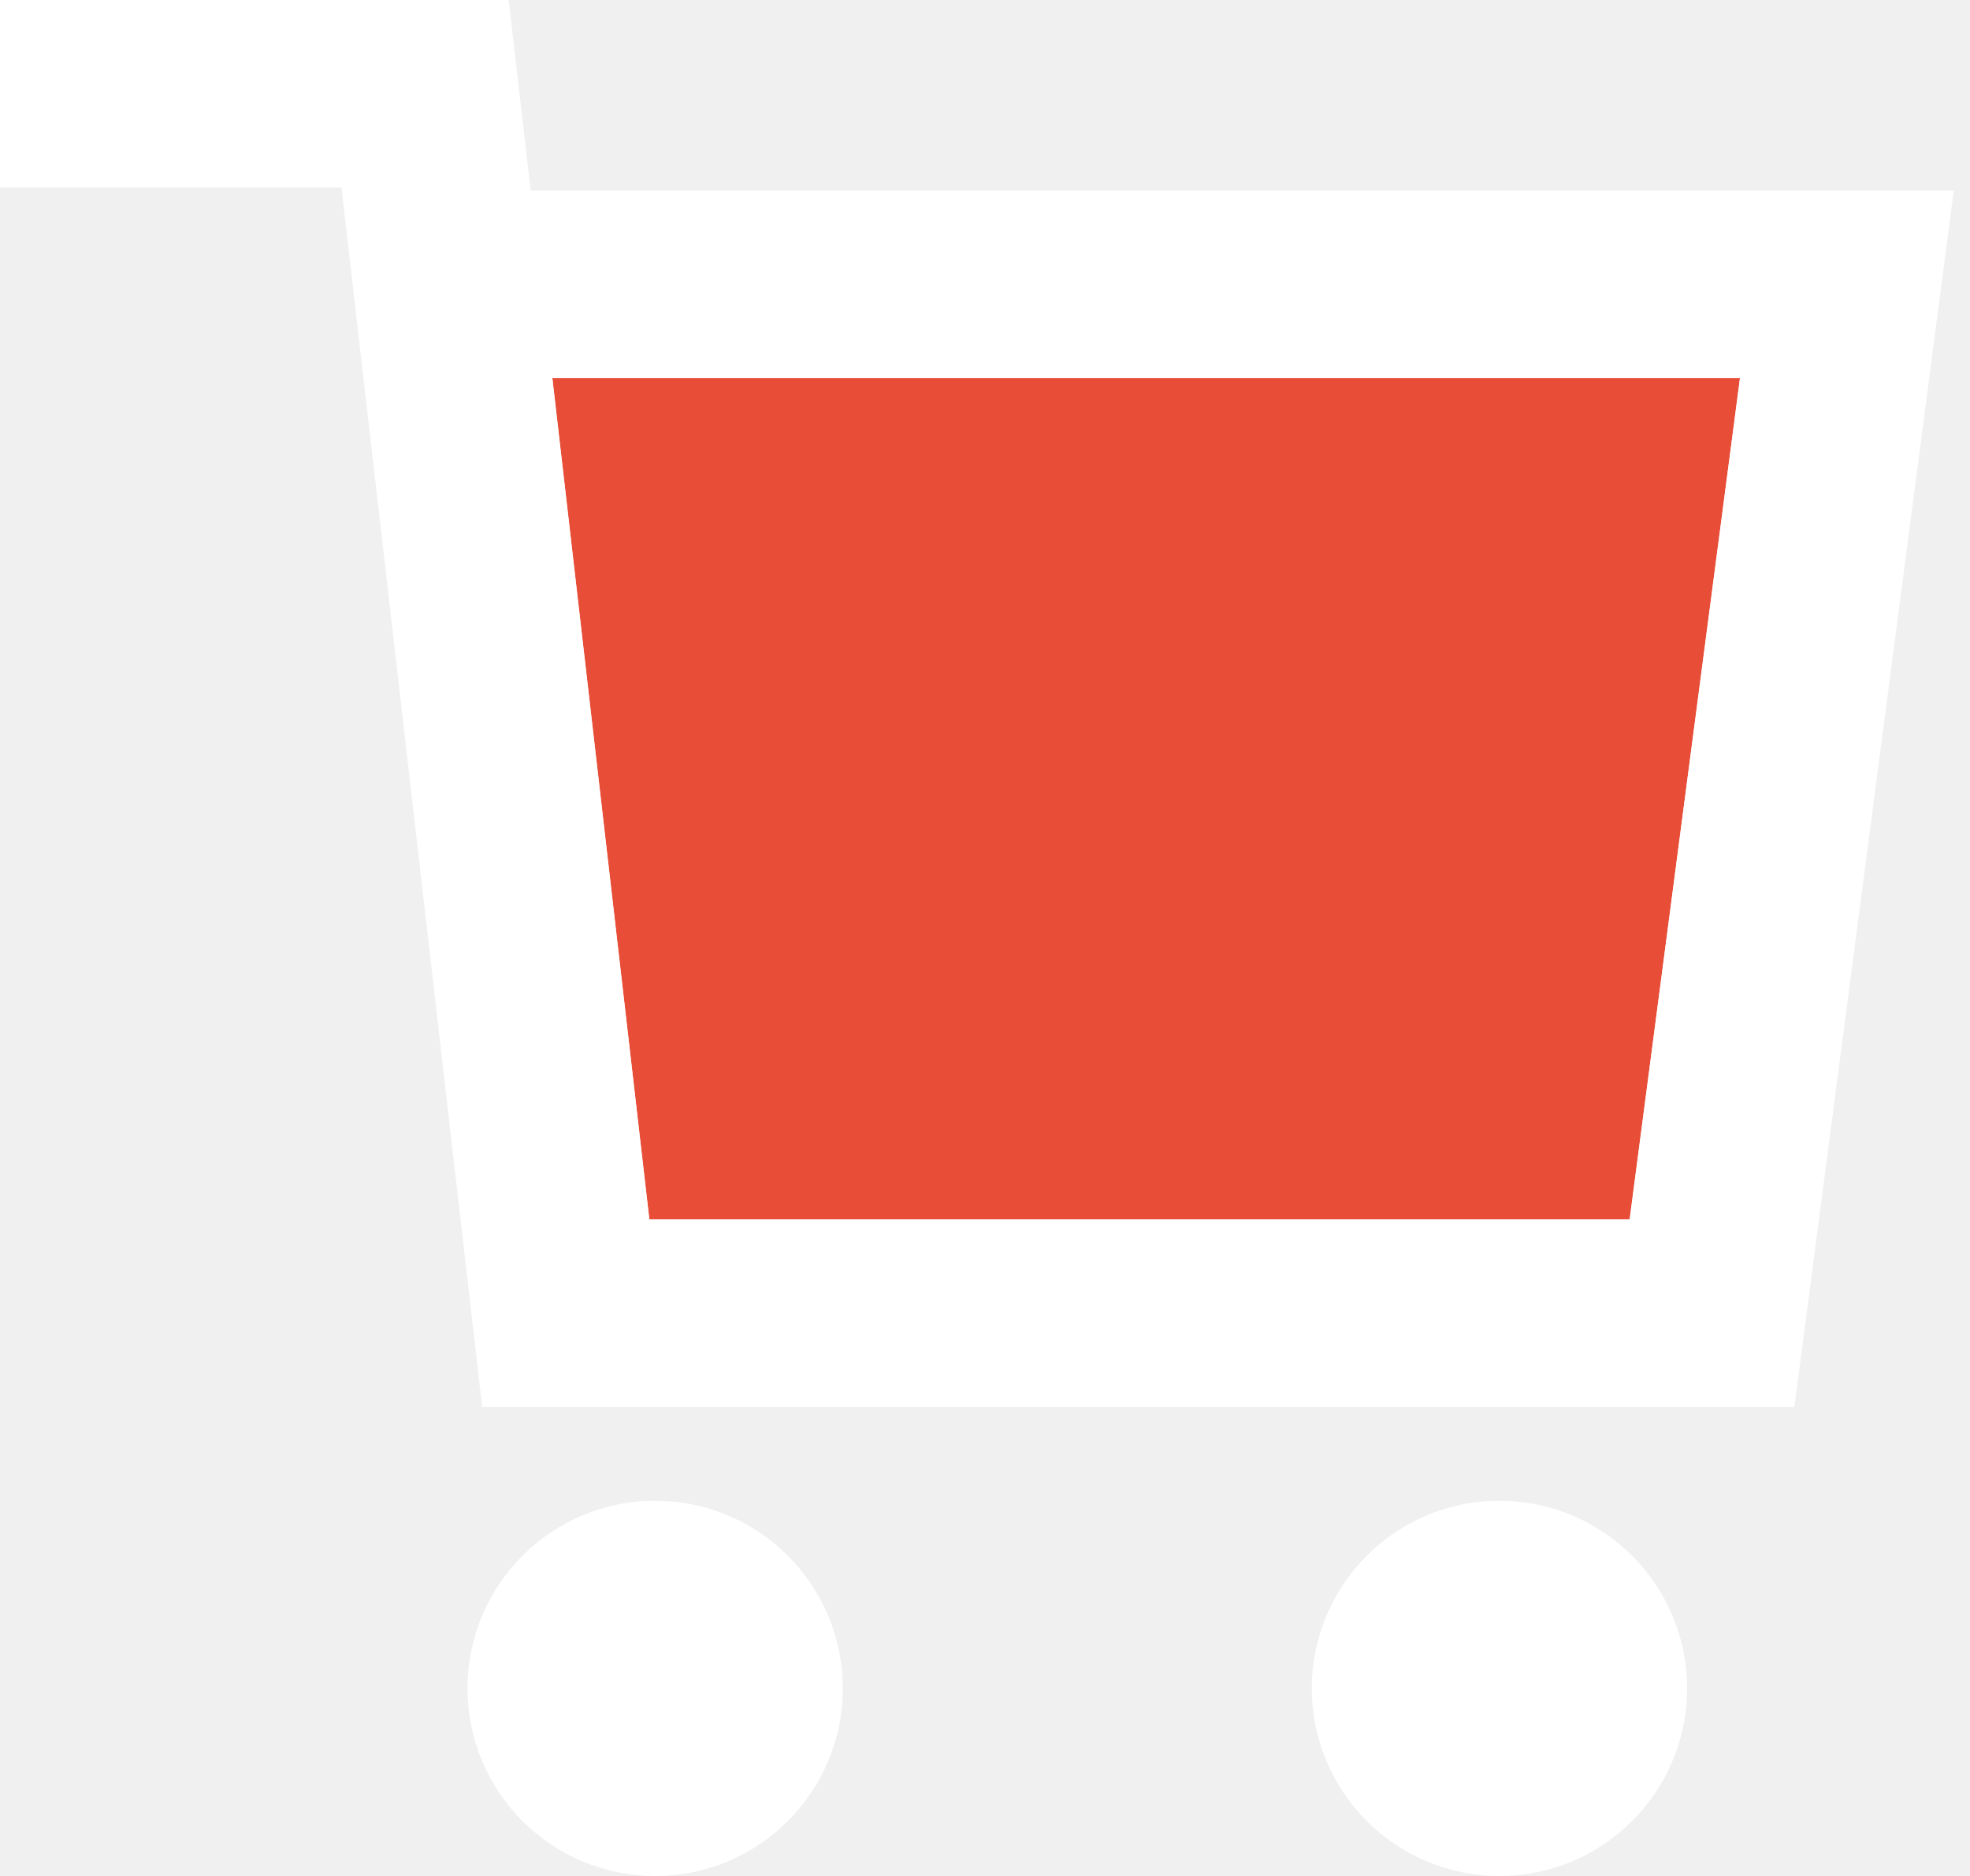
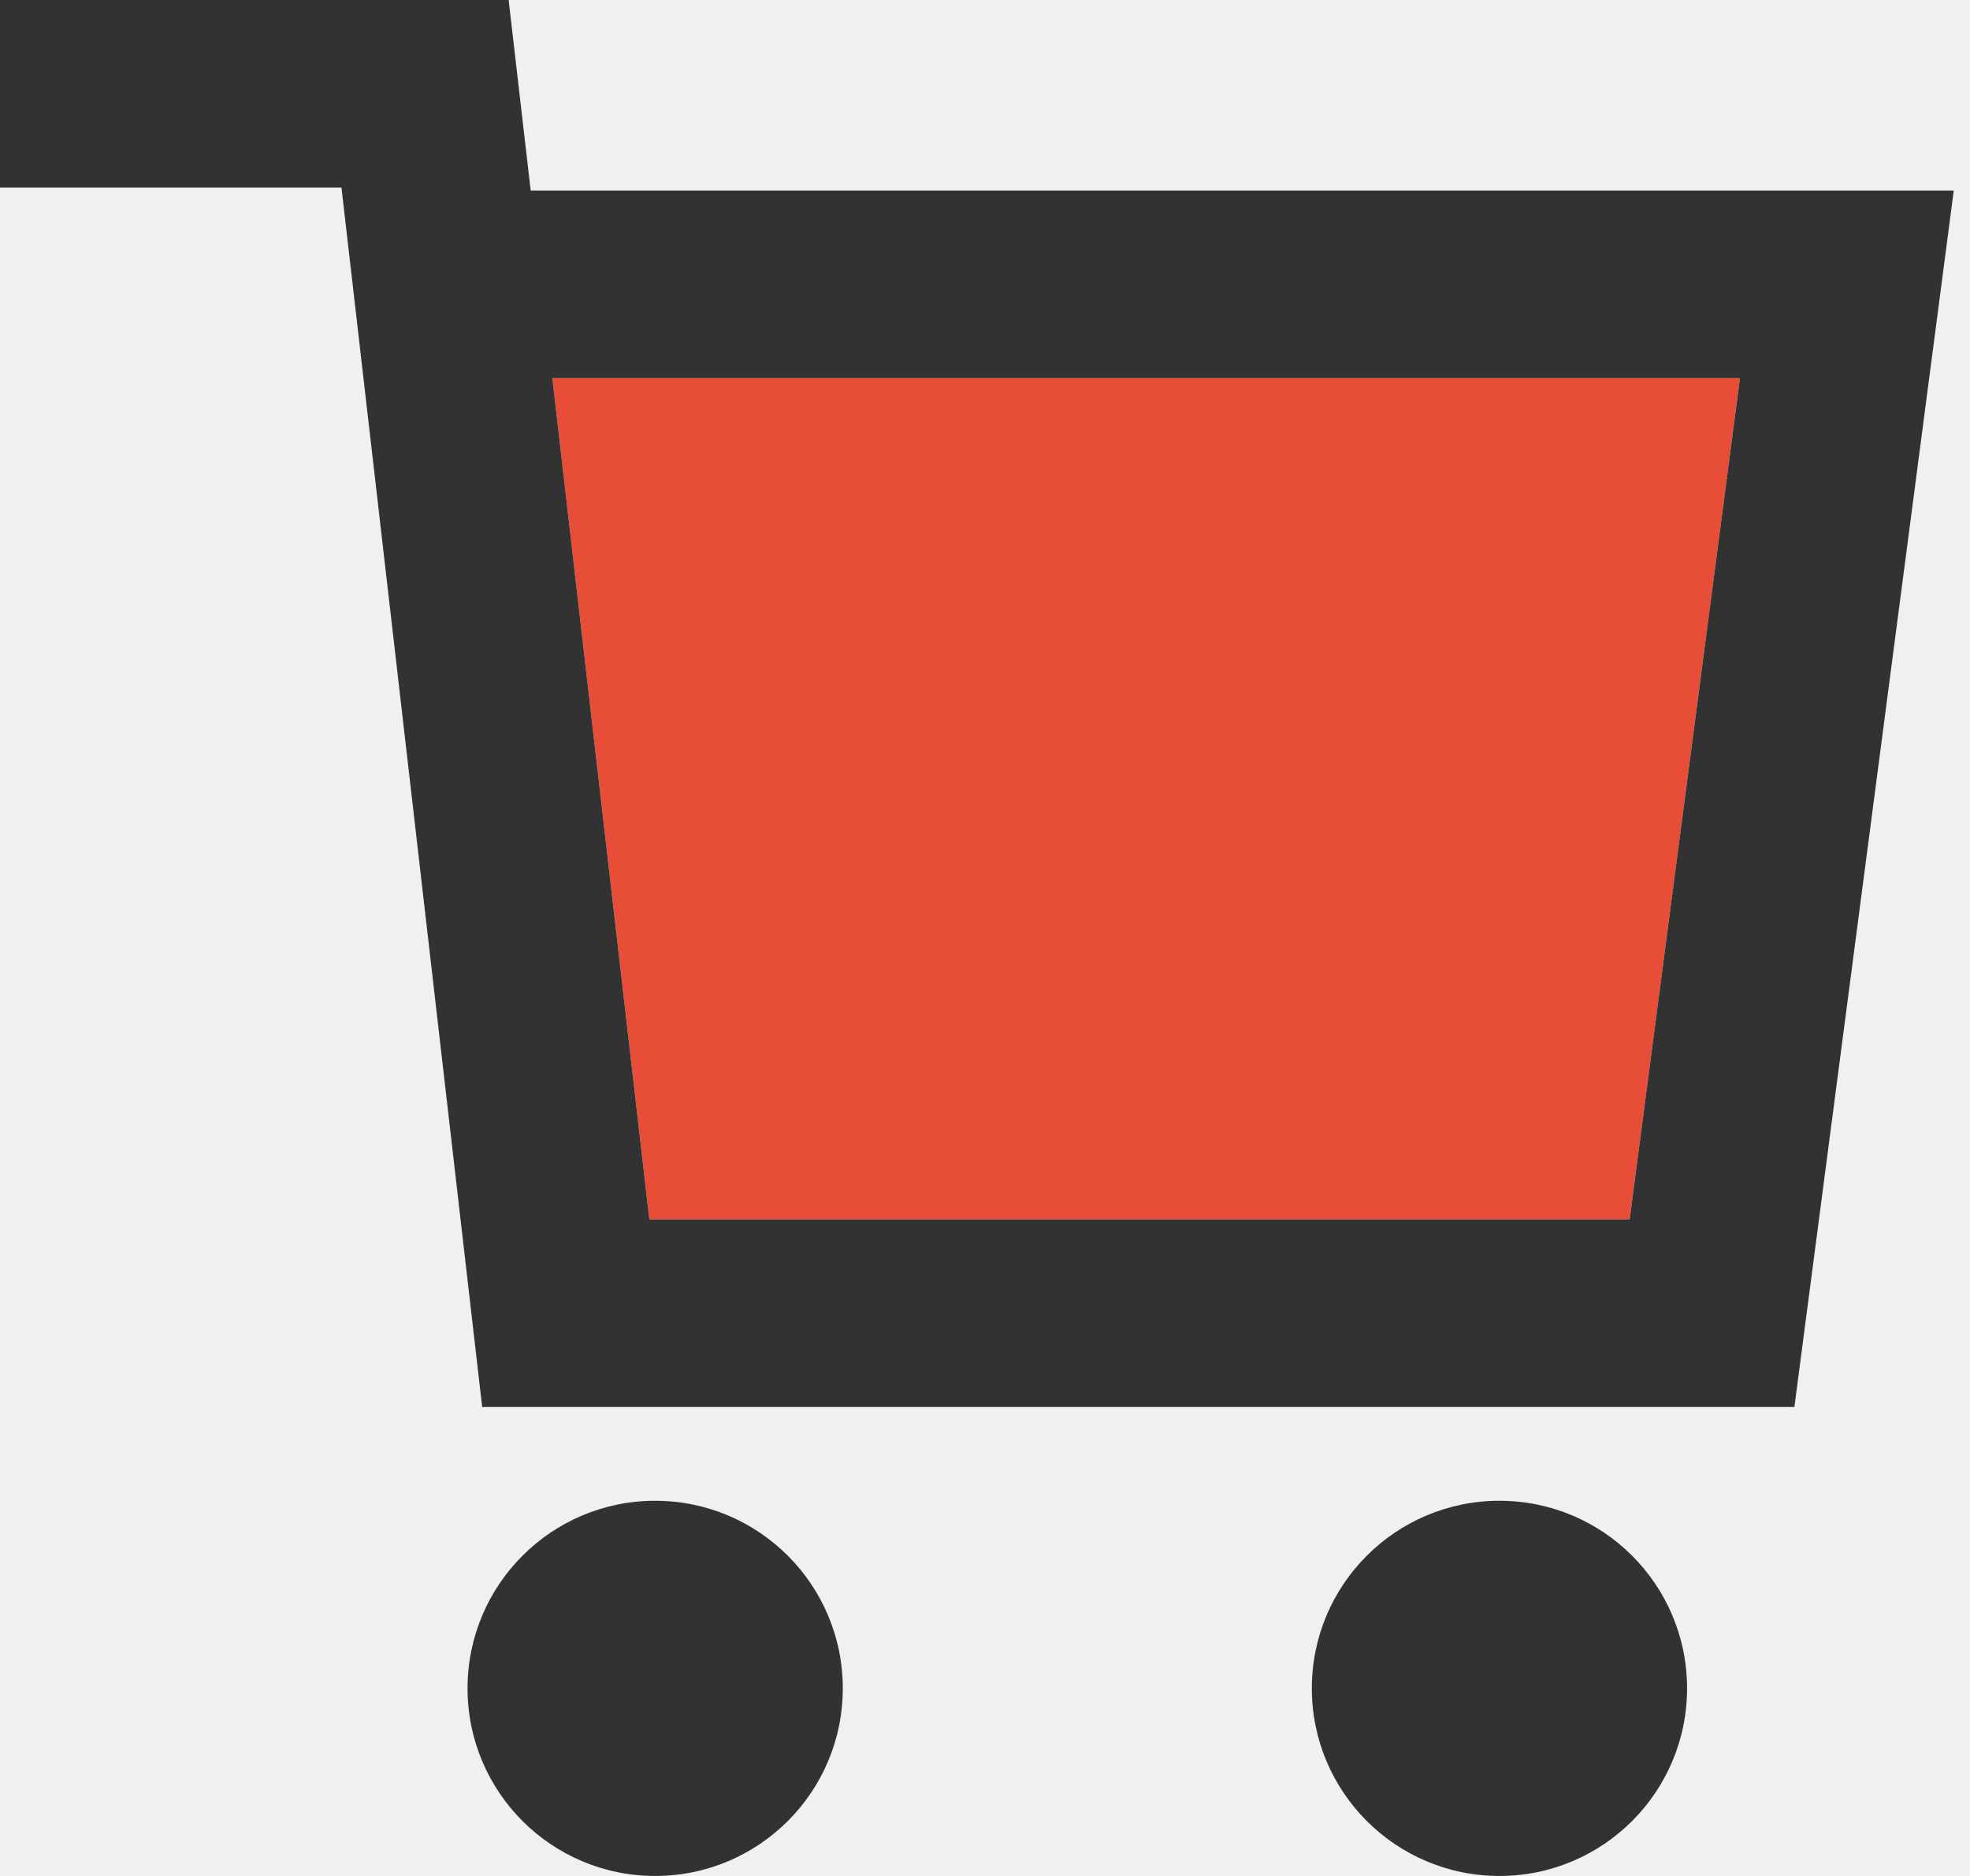
<svg xmlns="http://www.w3.org/2000/svg" width="21" height="20">
-   <path fill="#E84D37" d="M5.888 4.031L6.922 13h10.45l1.176-8.969z" />
-   <circle fill="#FFFFFF" cx="6.984" cy="18" r="2" />
-   <circle fill="#FFFFFF" cx="15.984" cy="18" r="2" />
-   <path fill="#FFFFFF" d="M5.657 2.031L5.422 0H0v2h3.64l1.5 13h13.988l1.699-12.969H5.657zM17.372 13H6.922L5.888 4.031h12.66L17.372 13z" />
+   <path fill="#e84d37" d="M5.888 4.031L6.922 13h10.45l1.176-8.969z" />
+   <circle fill="#323232" cx="6.984" cy="18" r="2" />
+   <circle fill="#323232" cx="15.984" cy="18" r="2" />
+   <path fill="#323232" d="M5.657 2.031L5.422 0H0v2h3.64l1.5 13h13.988l1.699-12.969H5.657zM17.372 13H6.922L5.888 4.031h12.66L17.372 13z" />
</svg>
